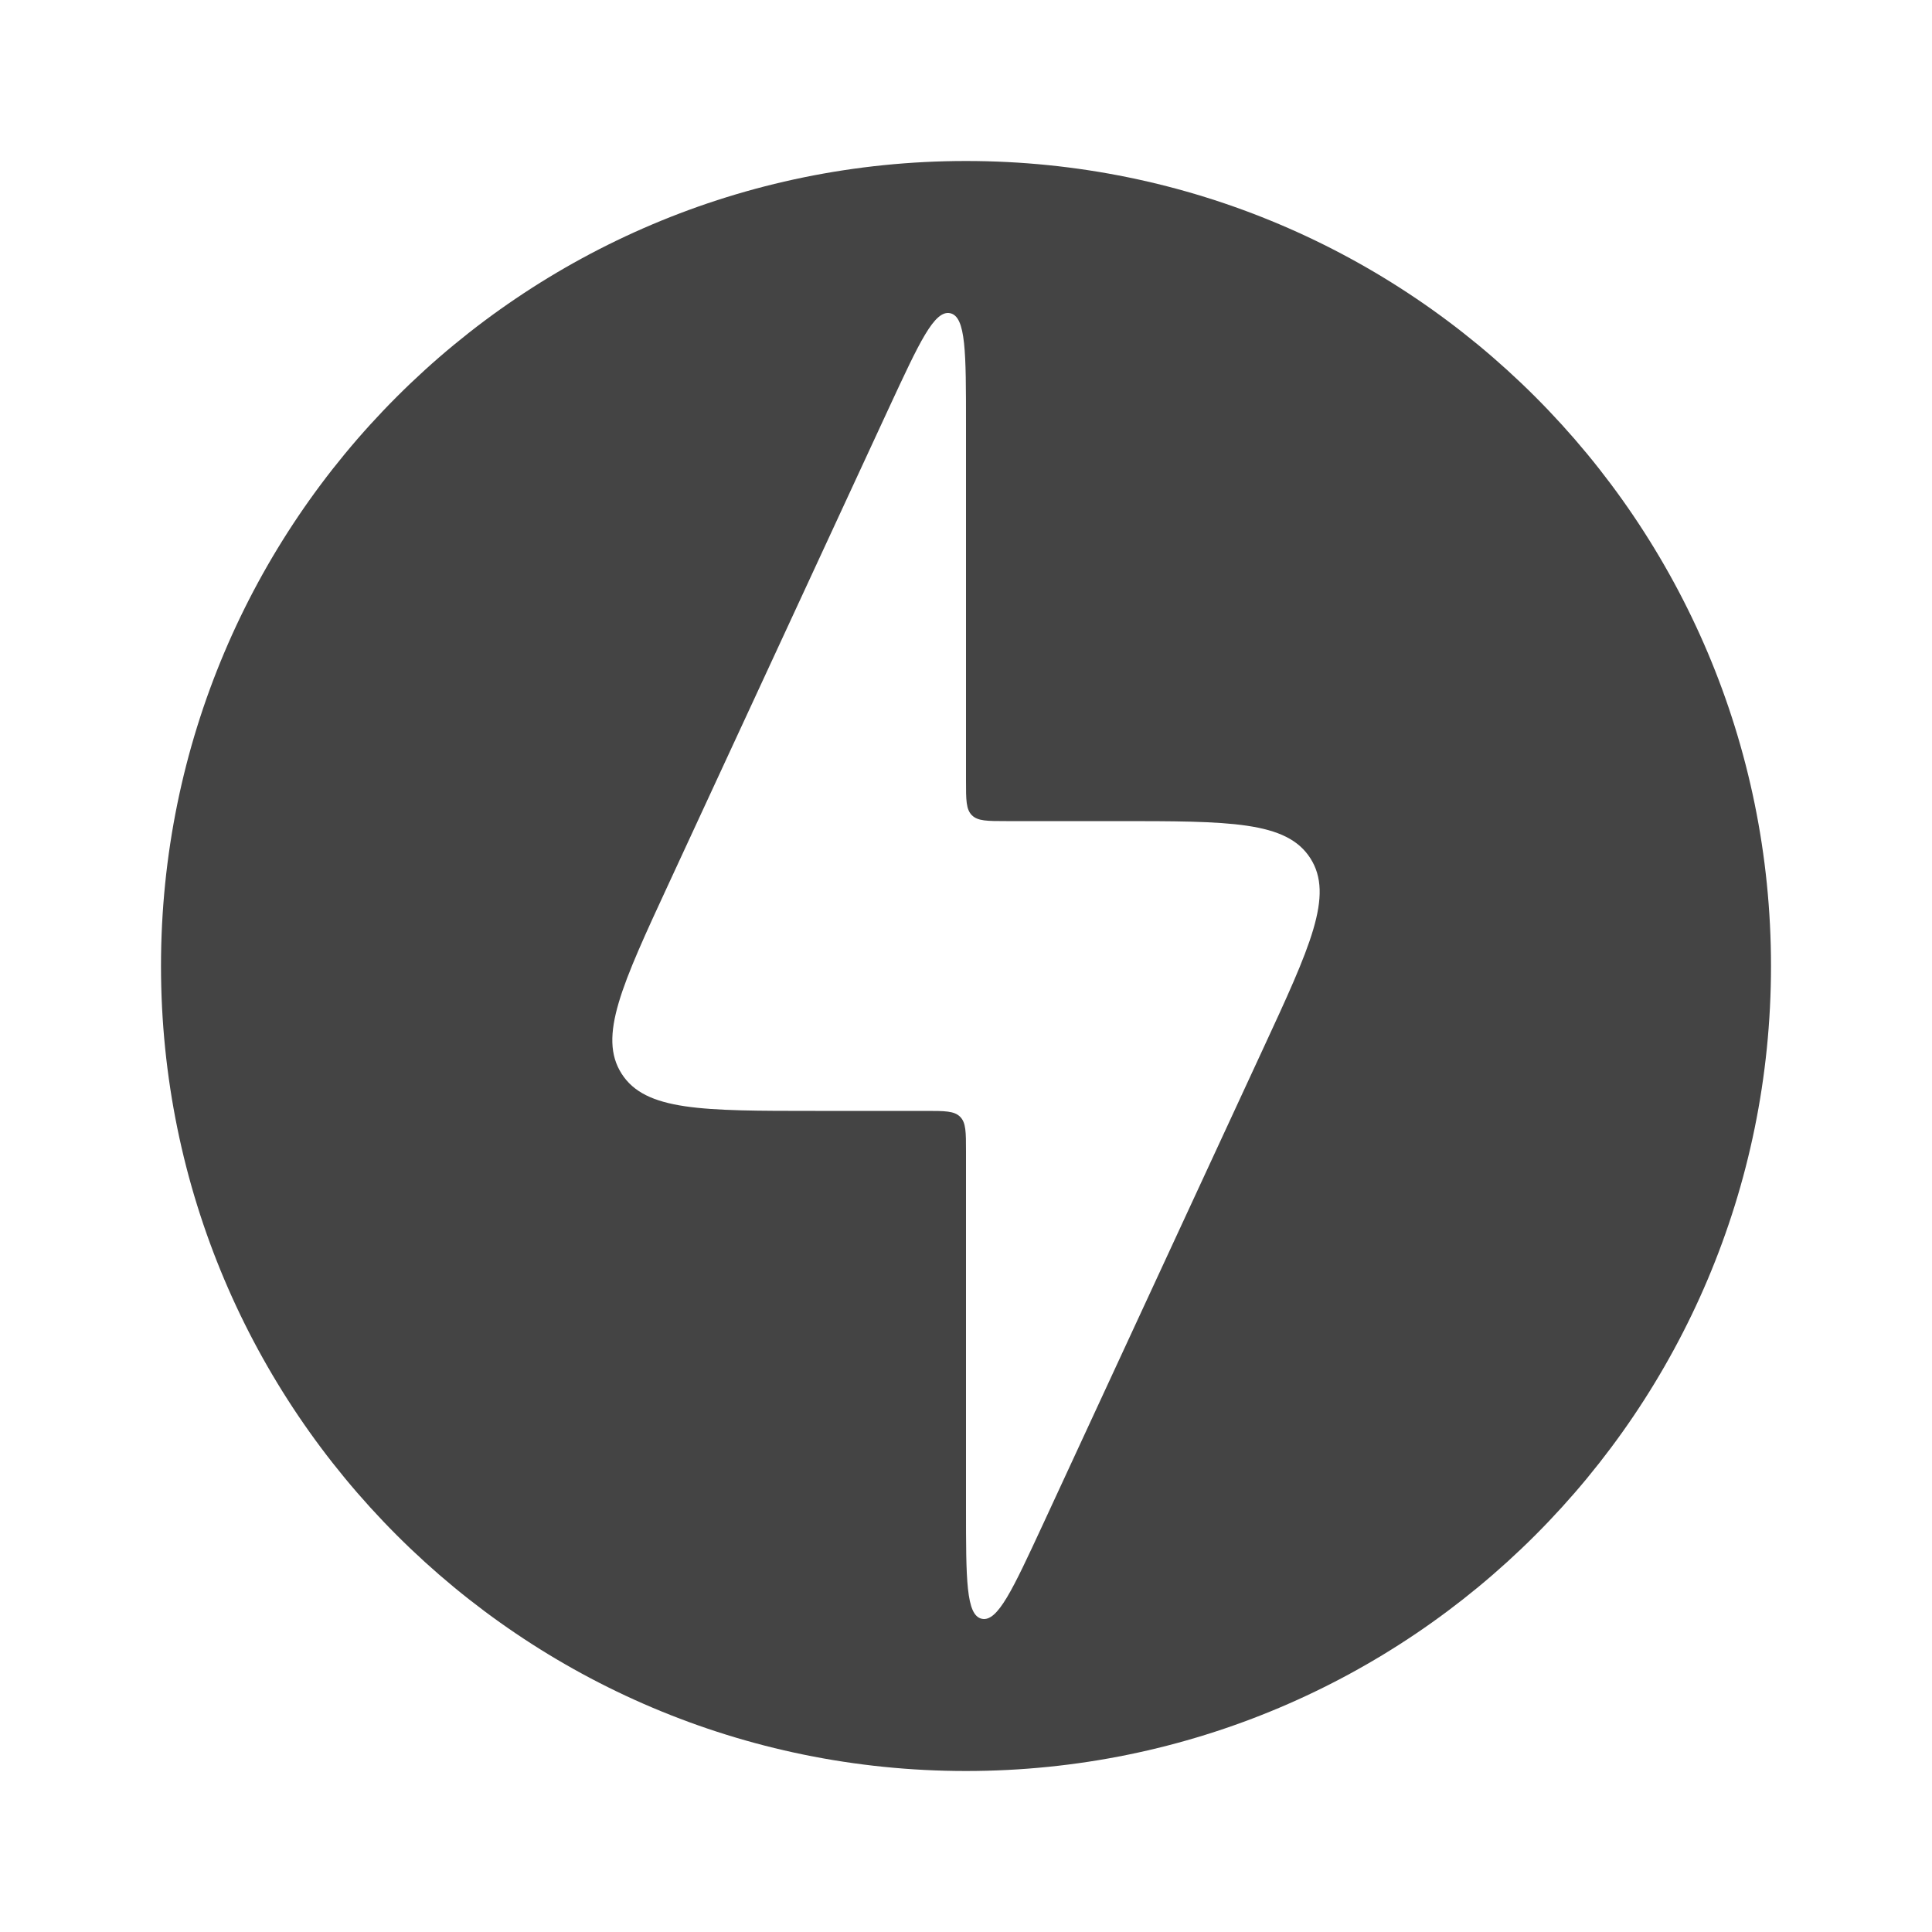
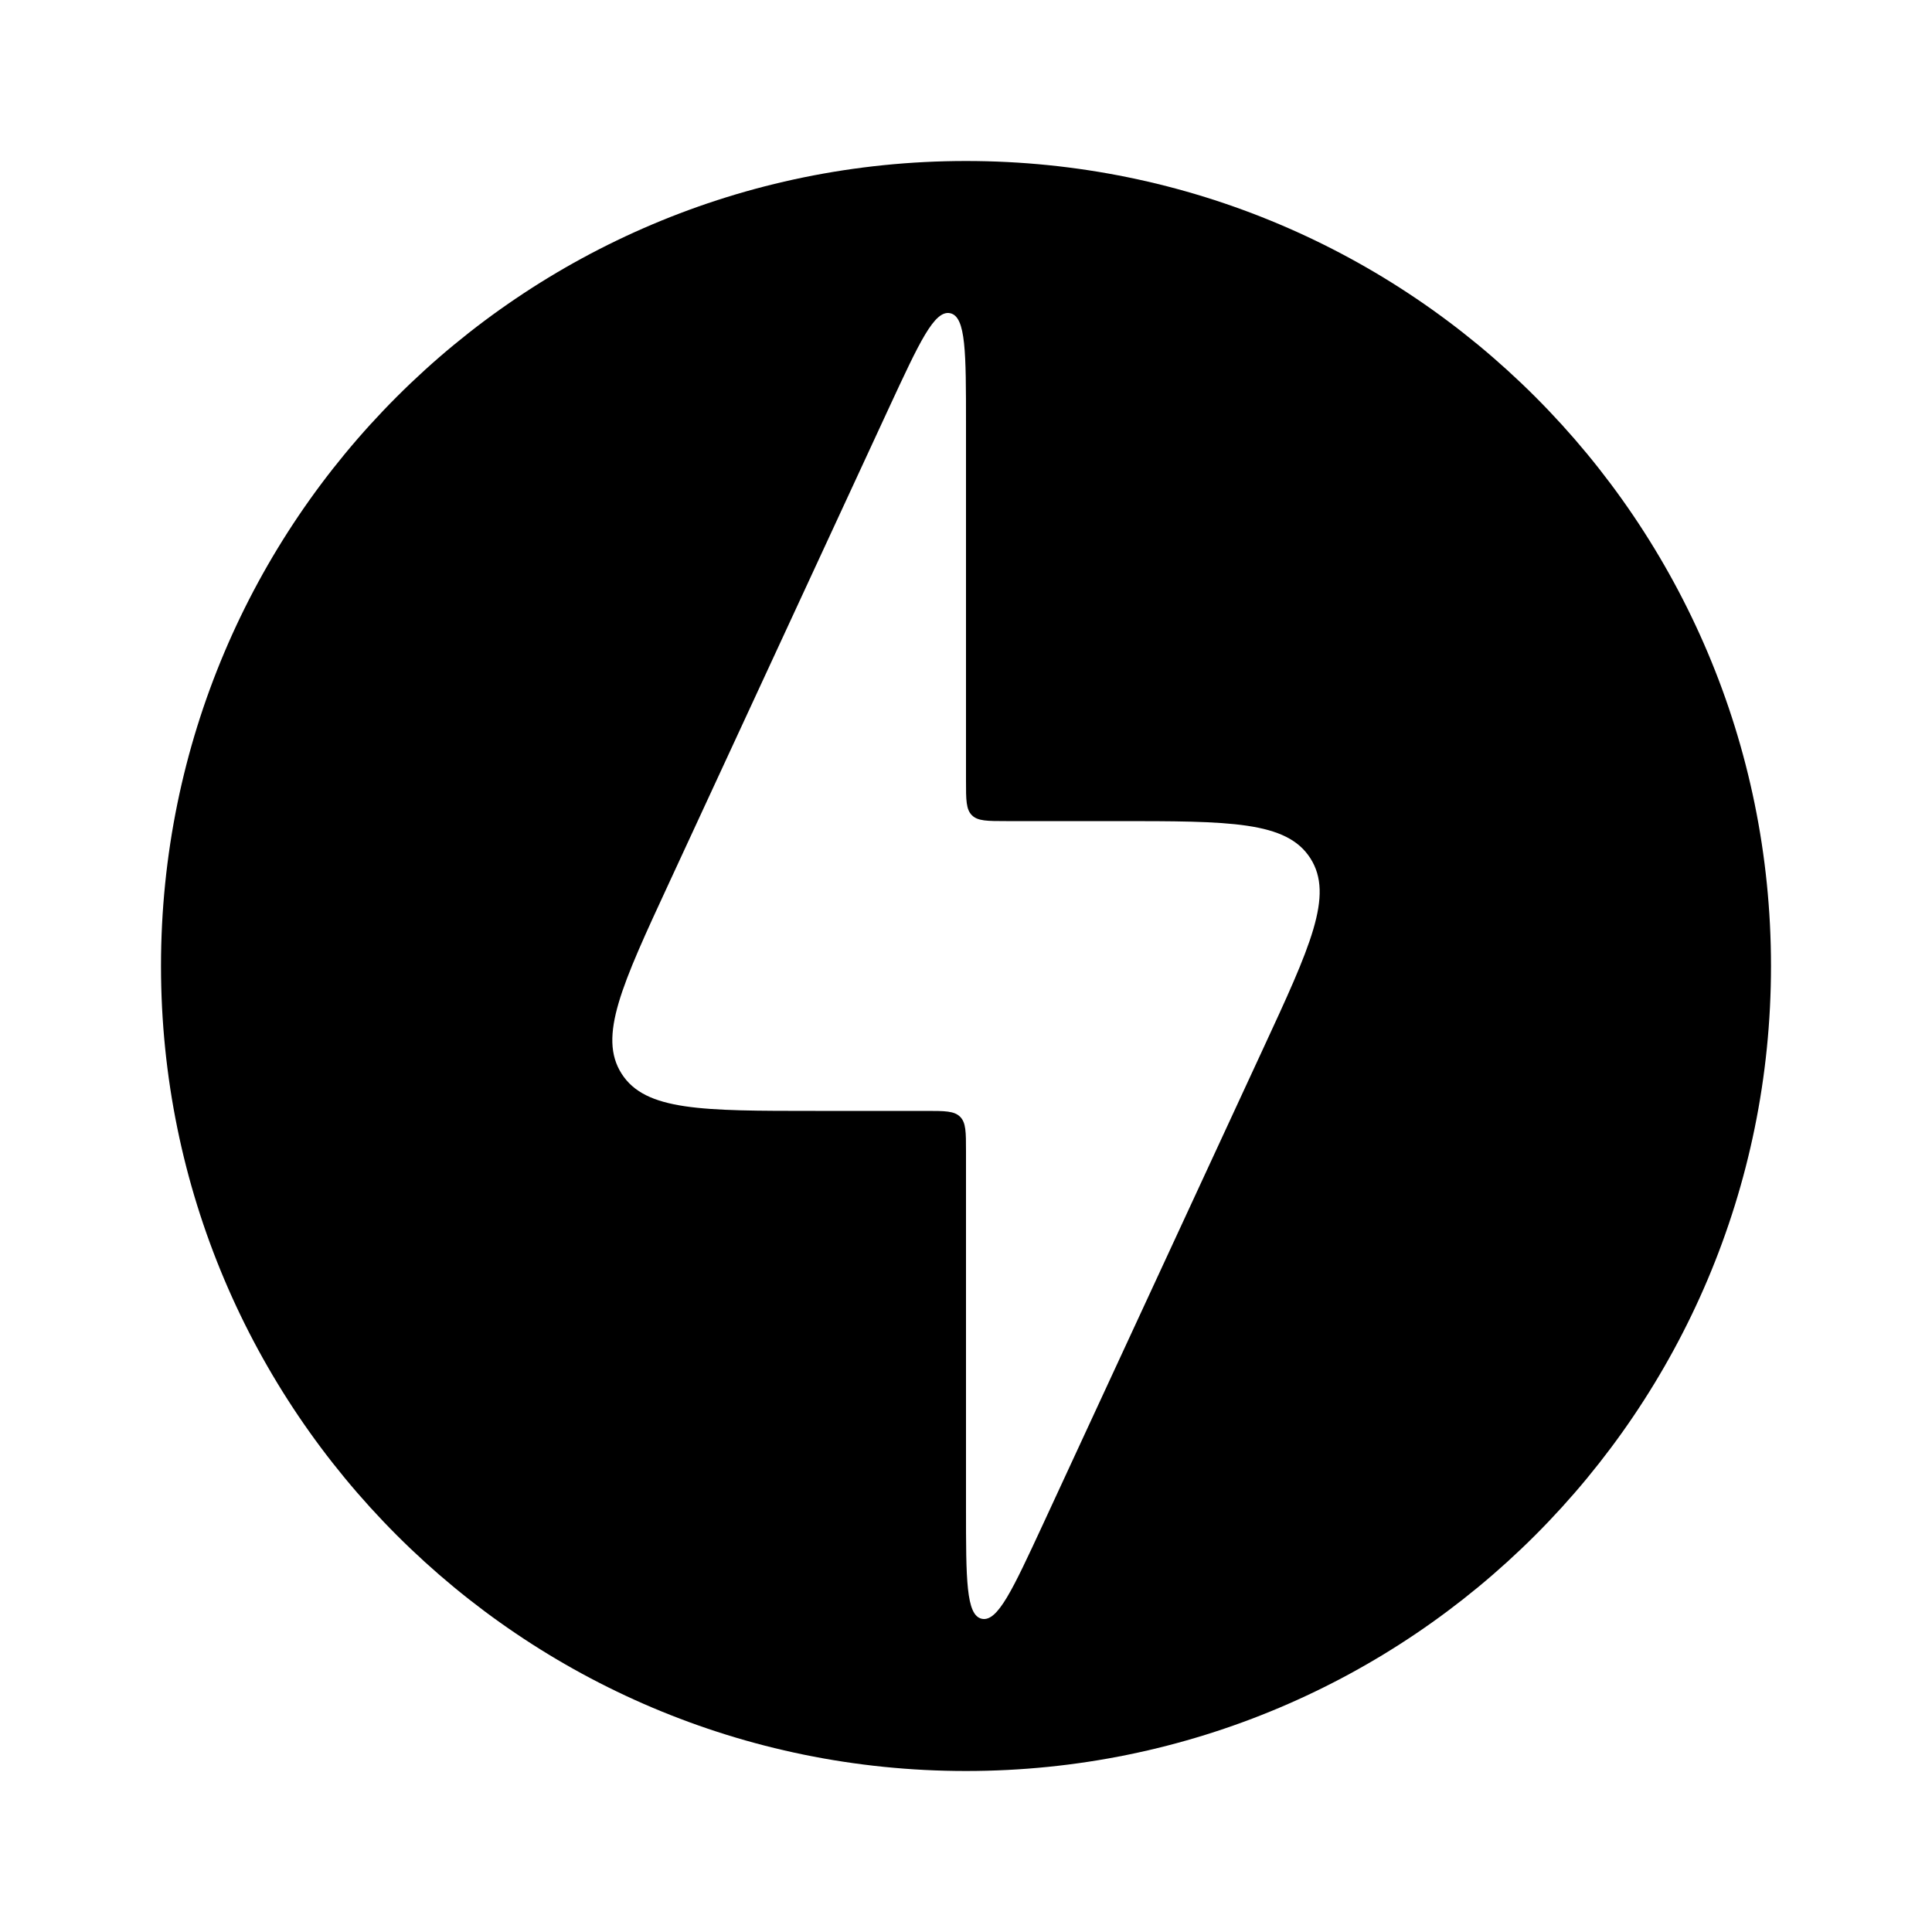
<svg xmlns="http://www.w3.org/2000/svg" width="800px" height="800px" viewBox="0 0 24 24" fill="none">
-   <path fill-rule="evenodd" clip-rule="evenodd" d="M12 22C17.523 22 22 17.523 22 12C22 6.477 17.523 2 12 2C6.477 2 2 6.477 2 12C2 17.523 6.477 22 12 22ZM10.13 13.8H11.5C11.736 13.8 11.854 13.8 11.927 13.873C12 13.946 12 14.064 12 14.3V18.73C12 19.62 12 20.066 12.196 20.109C12.393 20.152 12.579 19.748 12.954 18.94L15.685 13.04C16.277 11.762 16.573 11.123 16.278 10.662C15.983 10.2 15.279 10.2 13.87 10.2H12.5C12.264 10.2 12.146 10.2 12.073 10.127C12 10.054 12 9.936 12 9.7V5.27C12 4.379 12 3.934 11.804 3.891C11.607 3.848 11.421 4.252 11.046 5.06L8.315 10.96C7.723 12.238 7.427 12.877 7.722 13.338C8.017 13.8 8.721 13.8 10.13 13.8Z" fill="#444444" />
+   <path fill-rule="evenodd" clip-rule="evenodd" d="M12 22C17.523 22 22 17.523 22 12C22 6.477 17.523 2 12 2C6.477 2 2 6.477 2 12C2 17.523 6.477 22 12 22ZM10.13 13.8H11.5C11.736 13.8 11.854 13.8 11.927 13.873C12 13.946 12 14.064 12 14.3V18.73C12 19.62 12 20.066 12.196 20.109C12.393 20.152 12.579 19.748 12.954 18.94L15.685 13.04C16.277 11.762 16.573 11.123 16.278 10.662C15.983 10.2 15.279 10.2 13.87 10.2H12.5C12.264 10.2 12.146 10.2 12.073 10.127C12 10.054 12 9.936 12 9.7V5.27C12 4.379 12 3.934 11.804 3.891C11.607 3.848 11.421 4.252 11.046 5.06L8.315 10.96C7.723 12.238 7.427 12.877 7.722 13.338C8.017 13.8 8.721 13.8 10.13 13.8Z" fill="currentColor" />
</svg>
